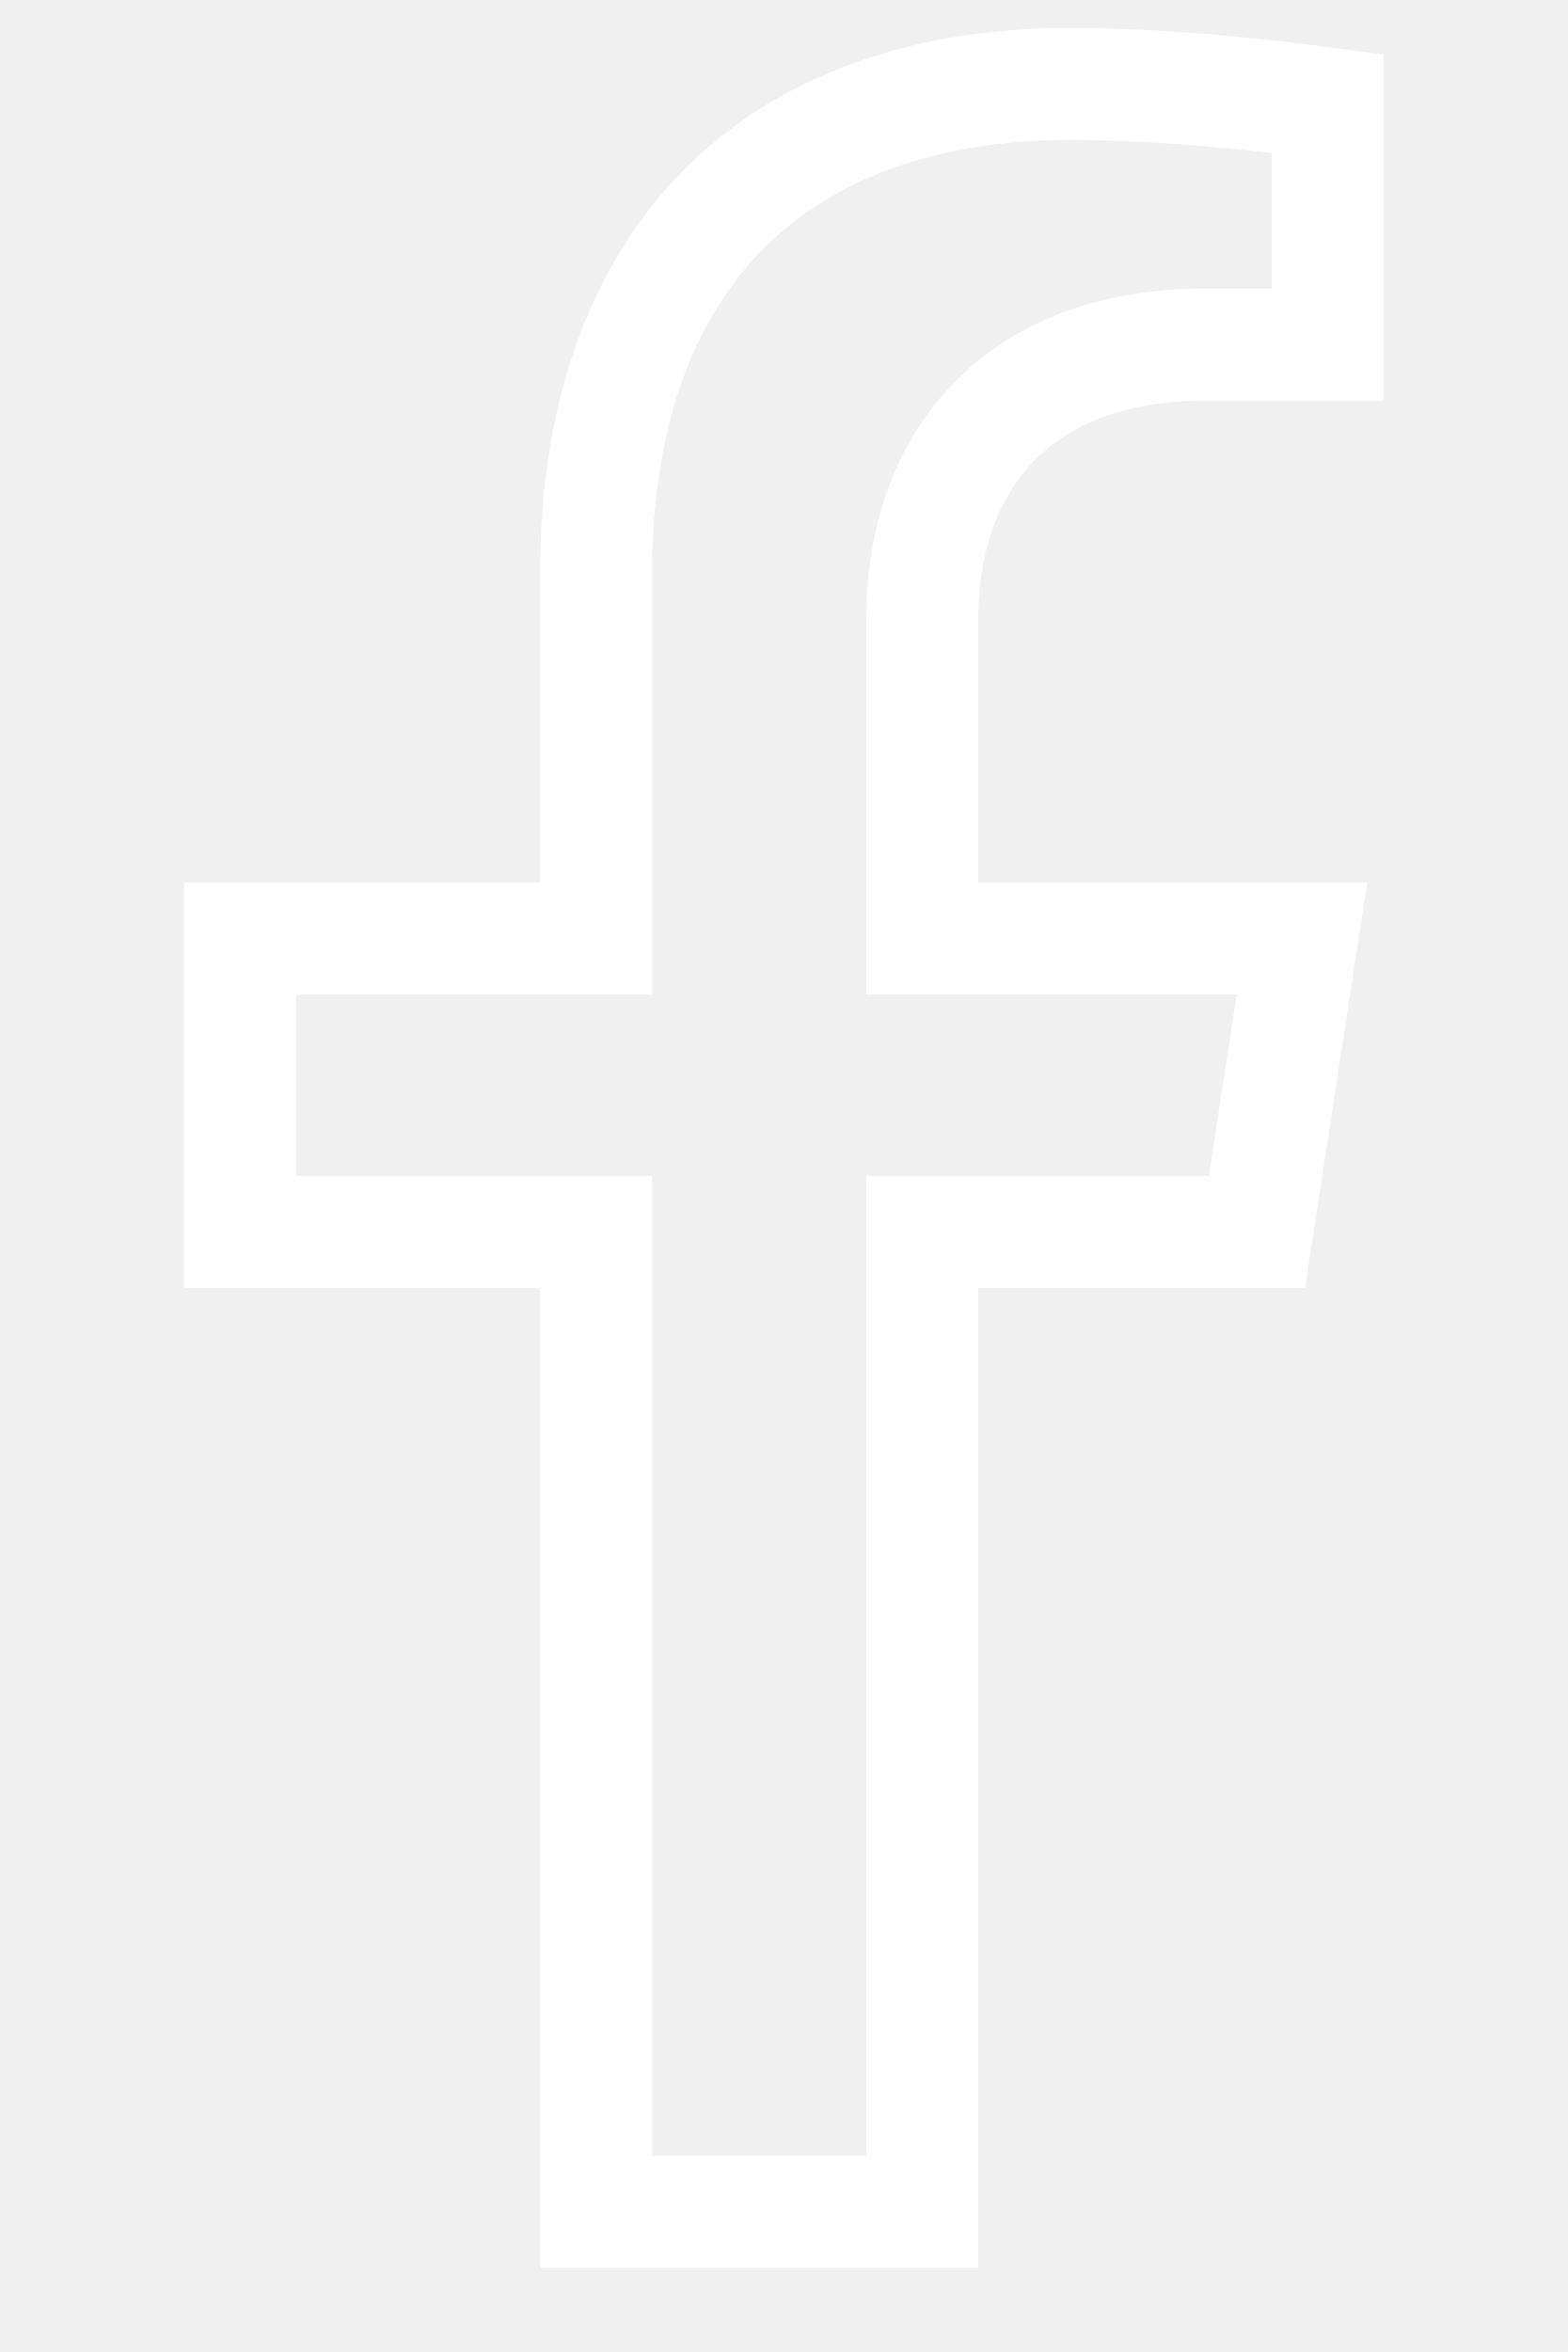
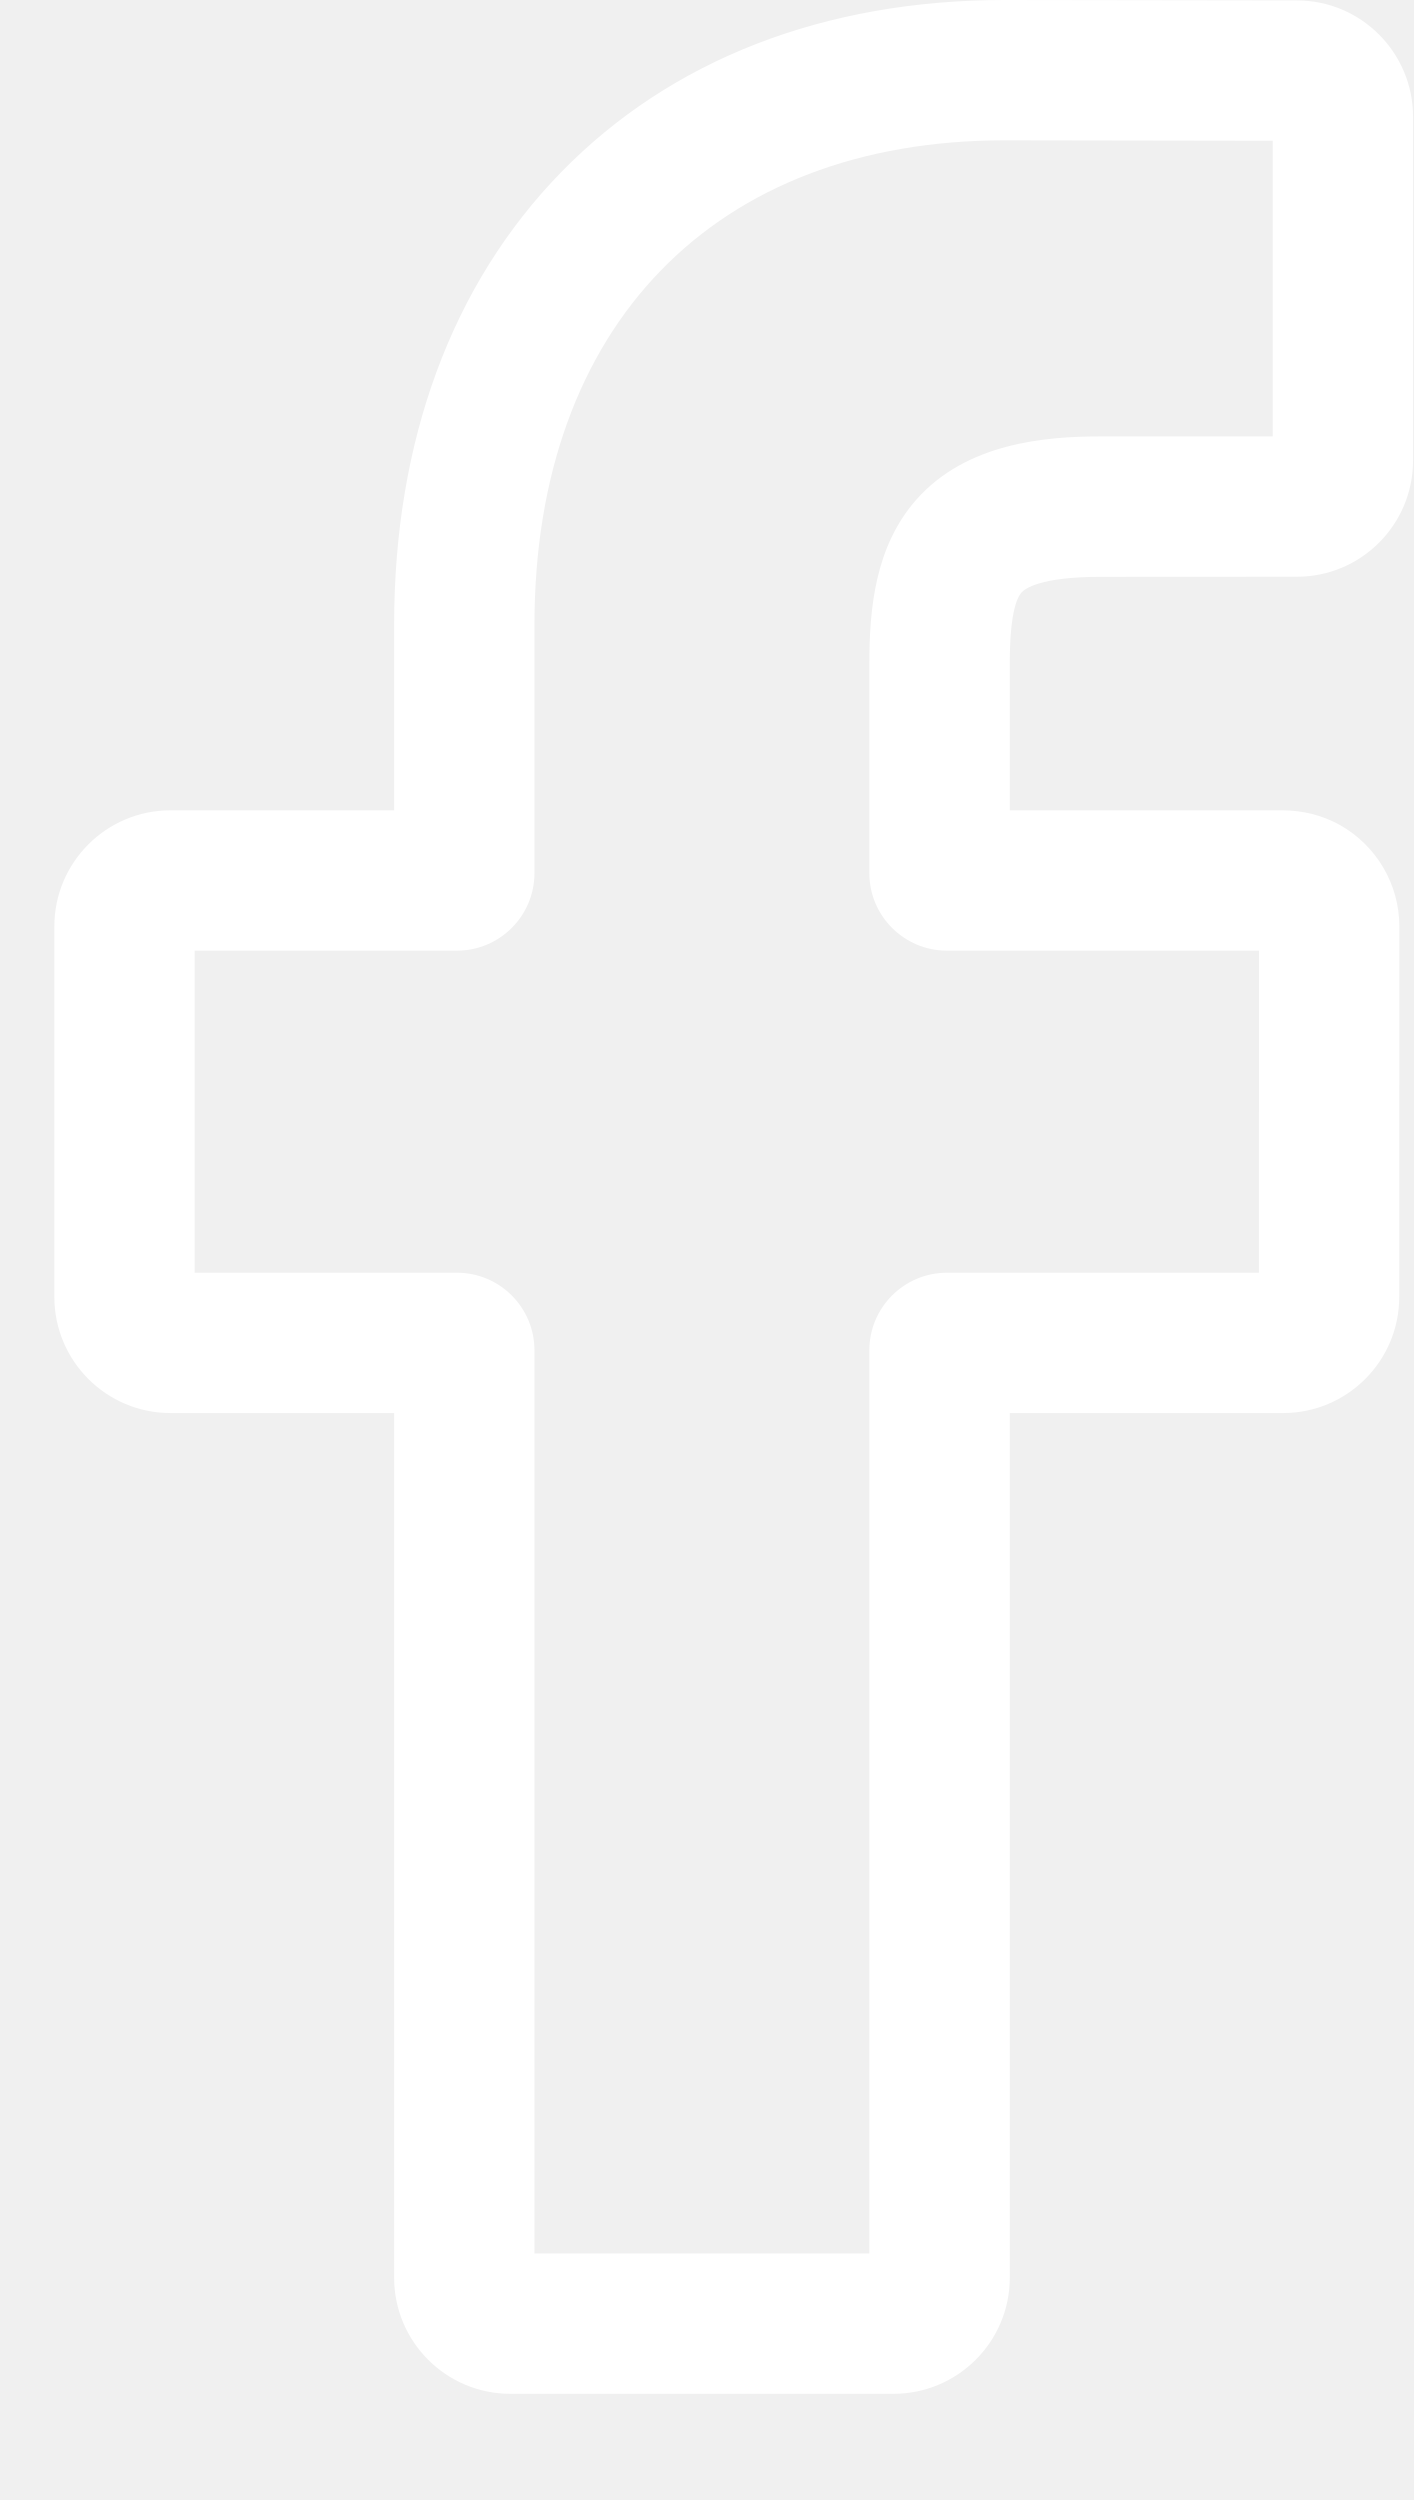
- <svg xmlns="http://www.w3.org/2000/svg" width="14" height="21" viewBox="0 0 14 21" fill="none">
-   <g clip-path="url(#clip0)">
-     <path d="M11.411 0.869C11.579 0.888 11.729 0.908 11.856 0.925L11.856 3.076L10.777 3.076C9.891 3.076 9.227 3.356 8.795 3.856C8.374 4.342 8.236 4.964 8.236 5.532L8.236 7.88L8.236 8.38L8.736 8.38L11.627 8.38L11.225 11L8.736 11L8.236 11L8.236 11.5L8.236 19.75L5.323 19.75L5.323 11.5L5.323 11L4.823 11L2.144 11L2.144 8.38L4.823 8.38L5.323 8.38L5.323 7.88L5.323 5.122C5.323 3.653 5.759 2.574 6.469 1.862C7.18 1.151 8.224 0.75 9.553 0.75C10.211 0.75 10.891 0.809 11.411 0.869Z" stroke="white" />
-   </g>
-   <defs>
-     <clipPath id="clip0">
-       <rect width="12.5" height="20" fill="white" transform="translate(0.75 0.25)" />
-     </clipPath>
-   </defs>
+ <svg xmlns="http://www.w3.org/2000/svg" width="13" height="23" viewBox="0 0 13 23" fill="none">
+   <path d="M8.221 22.023H4.694C4.105 22.023 3.626 21.544 3.626 20.955V13H1.568C0.979 13 0.5 12.521 0.5 11.932V8.523C0.5 7.934 0.979 7.455 1.568 7.455H3.626V5.748C3.626 4.055 4.157 2.615 5.163 1.584C6.173 0.548 7.584 0 9.244 0L11.934 0.004C12.522 0.005 13 0.485 13 1.073V4.238C13 4.827 12.521 5.306 11.932 5.306L10.121 5.307C9.569 5.307 9.428 5.417 9.398 5.451C9.348 5.508 9.29 5.667 9.29 6.106V7.455H11.796C11.985 7.455 12.167 7.501 12.325 7.589C12.663 7.778 12.874 8.136 12.874 8.523L12.873 11.932C12.873 12.521 12.394 13 11.805 13H9.29V20.955C9.29 21.544 8.81 22.023 8.221 22.023V22.023ZM4.917 20.732H7.998V12.422C7.998 12.029 8.318 11.709 8.712 11.709H11.582L11.583 8.746H8.711C8.318 8.746 7.998 8.426 7.998 8.033V6.106C7.998 5.602 8.05 5.028 8.43 4.597C8.89 4.076 9.615 4.015 10.121 4.015L11.709 4.015V1.295L9.243 1.291C6.575 1.291 4.917 2.999 4.917 5.748V8.033C4.917 8.426 4.597 8.746 4.204 8.746H1.791V11.709H4.204C4.597 11.709 4.917 12.029 4.917 12.422V20.732ZM11.931 1.295H11.931H11.931Z" fill="white" />
</svg>
